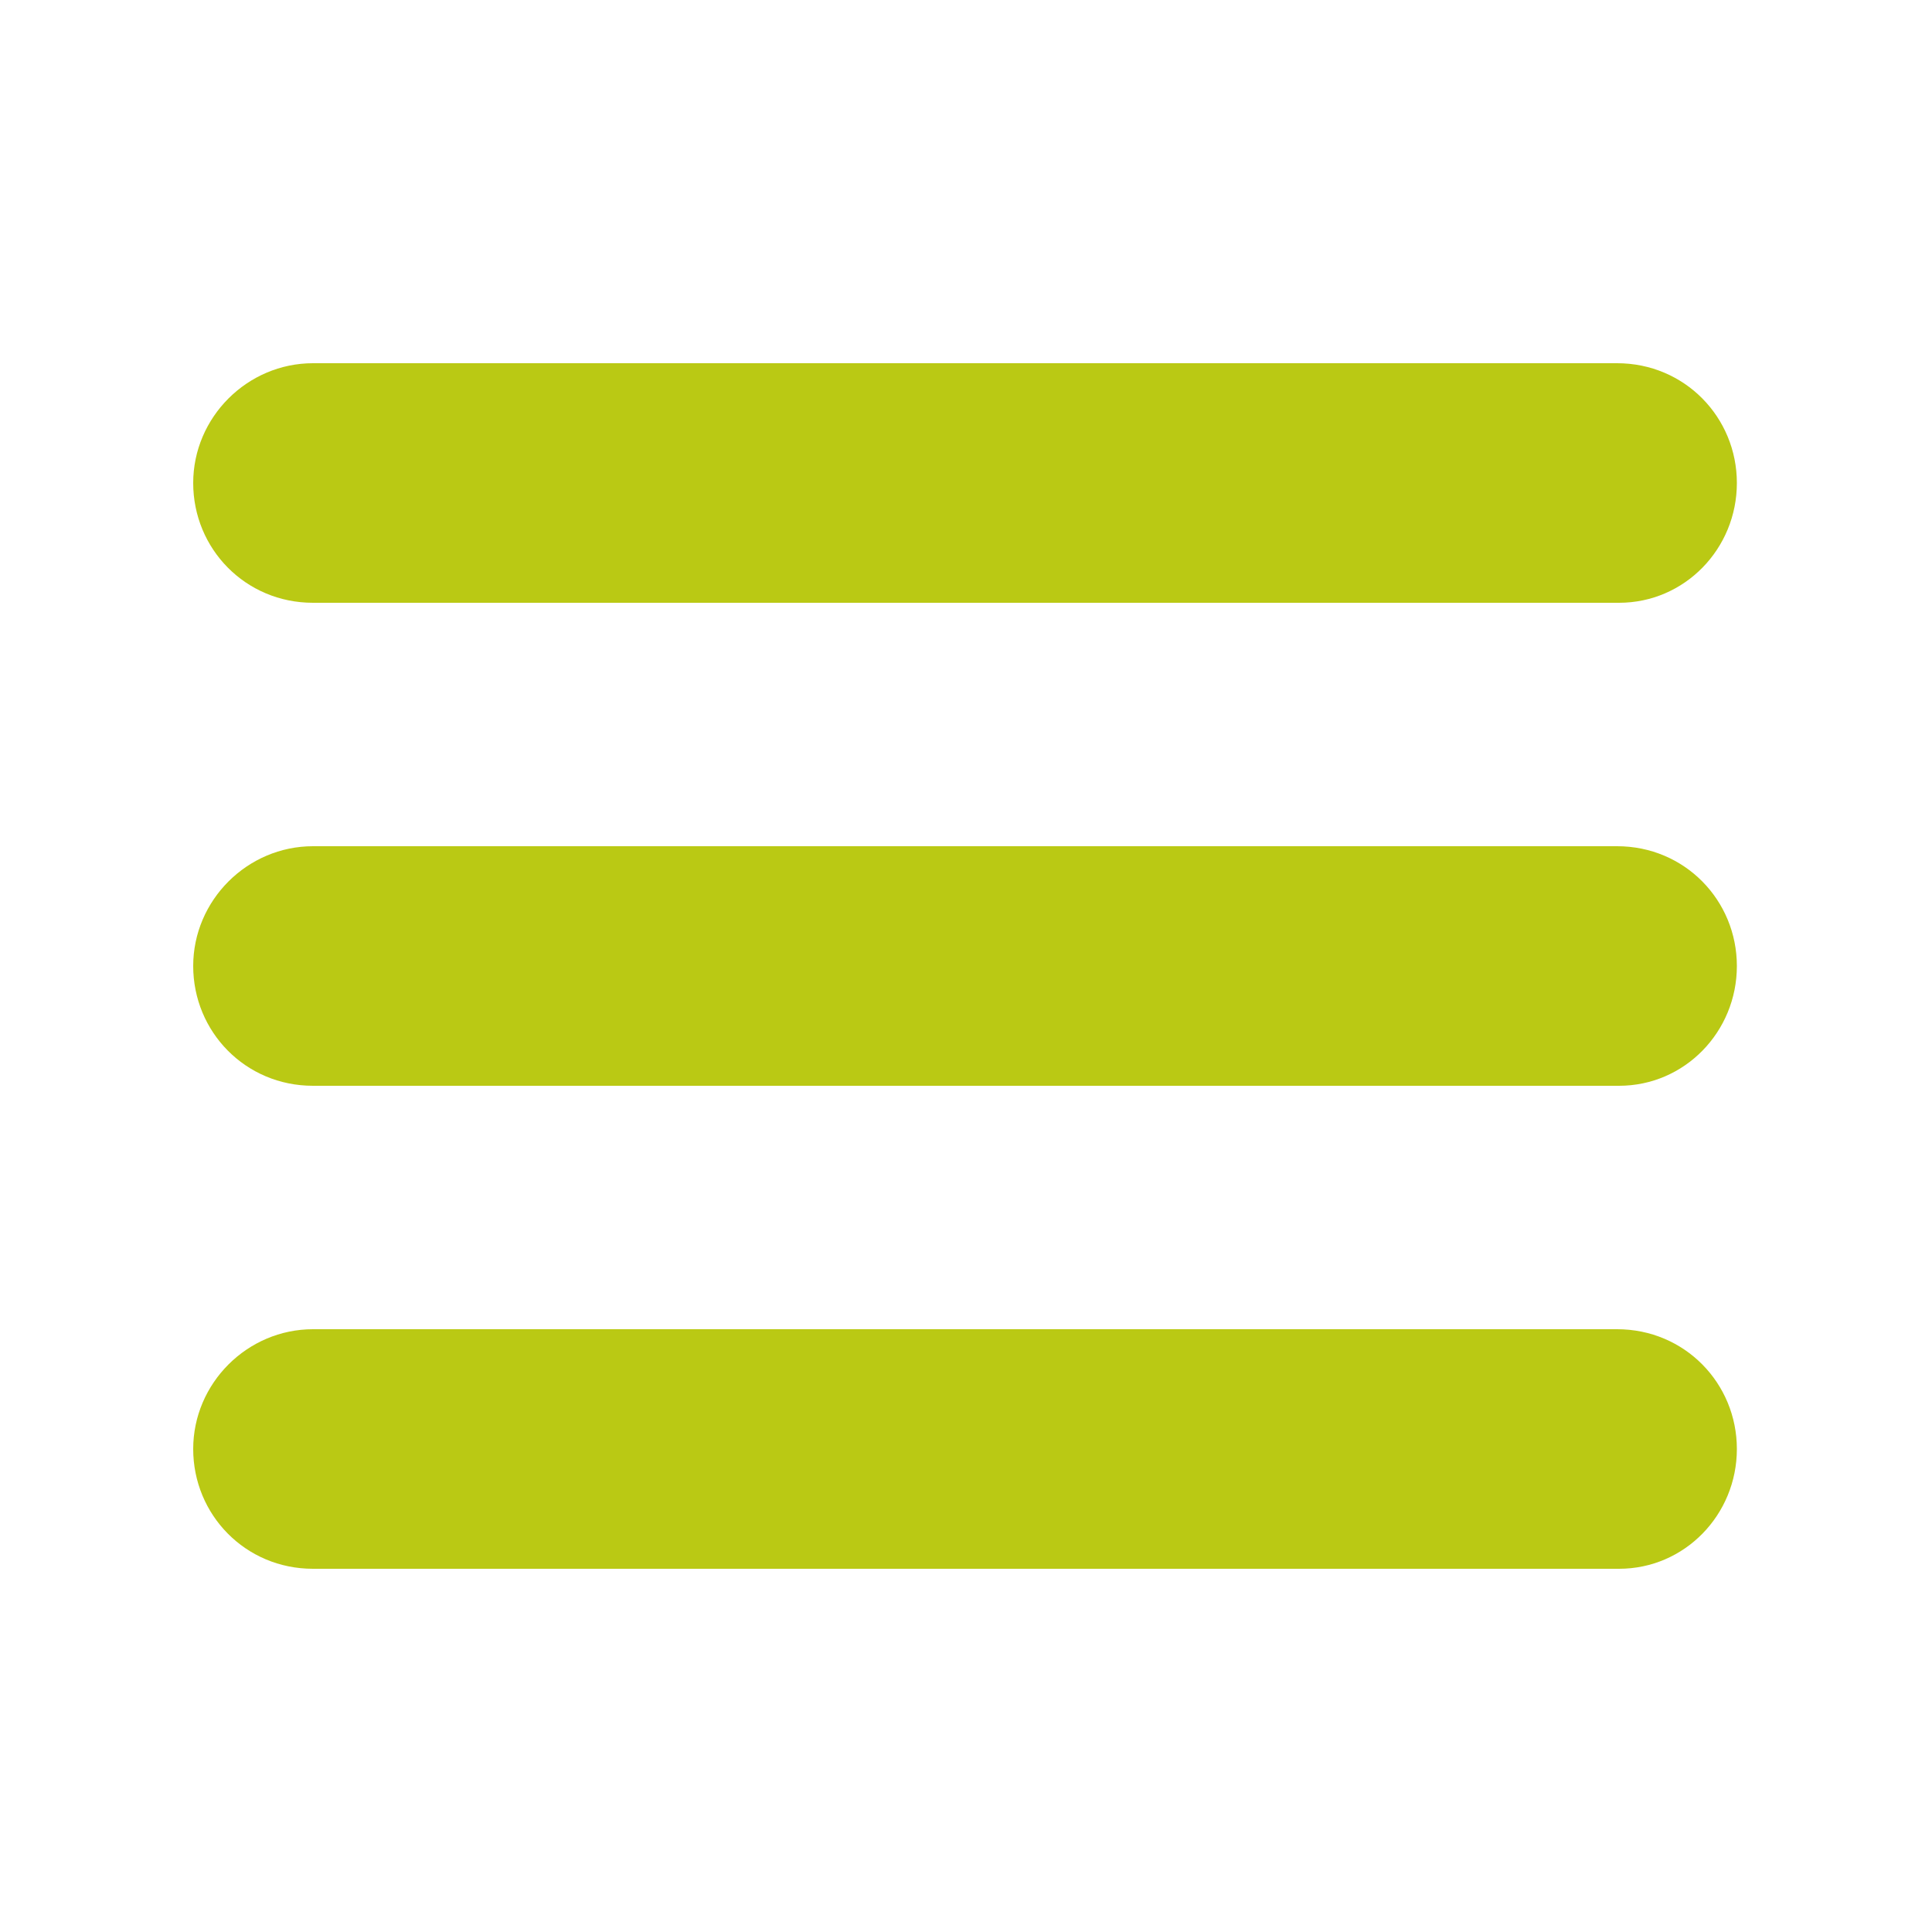
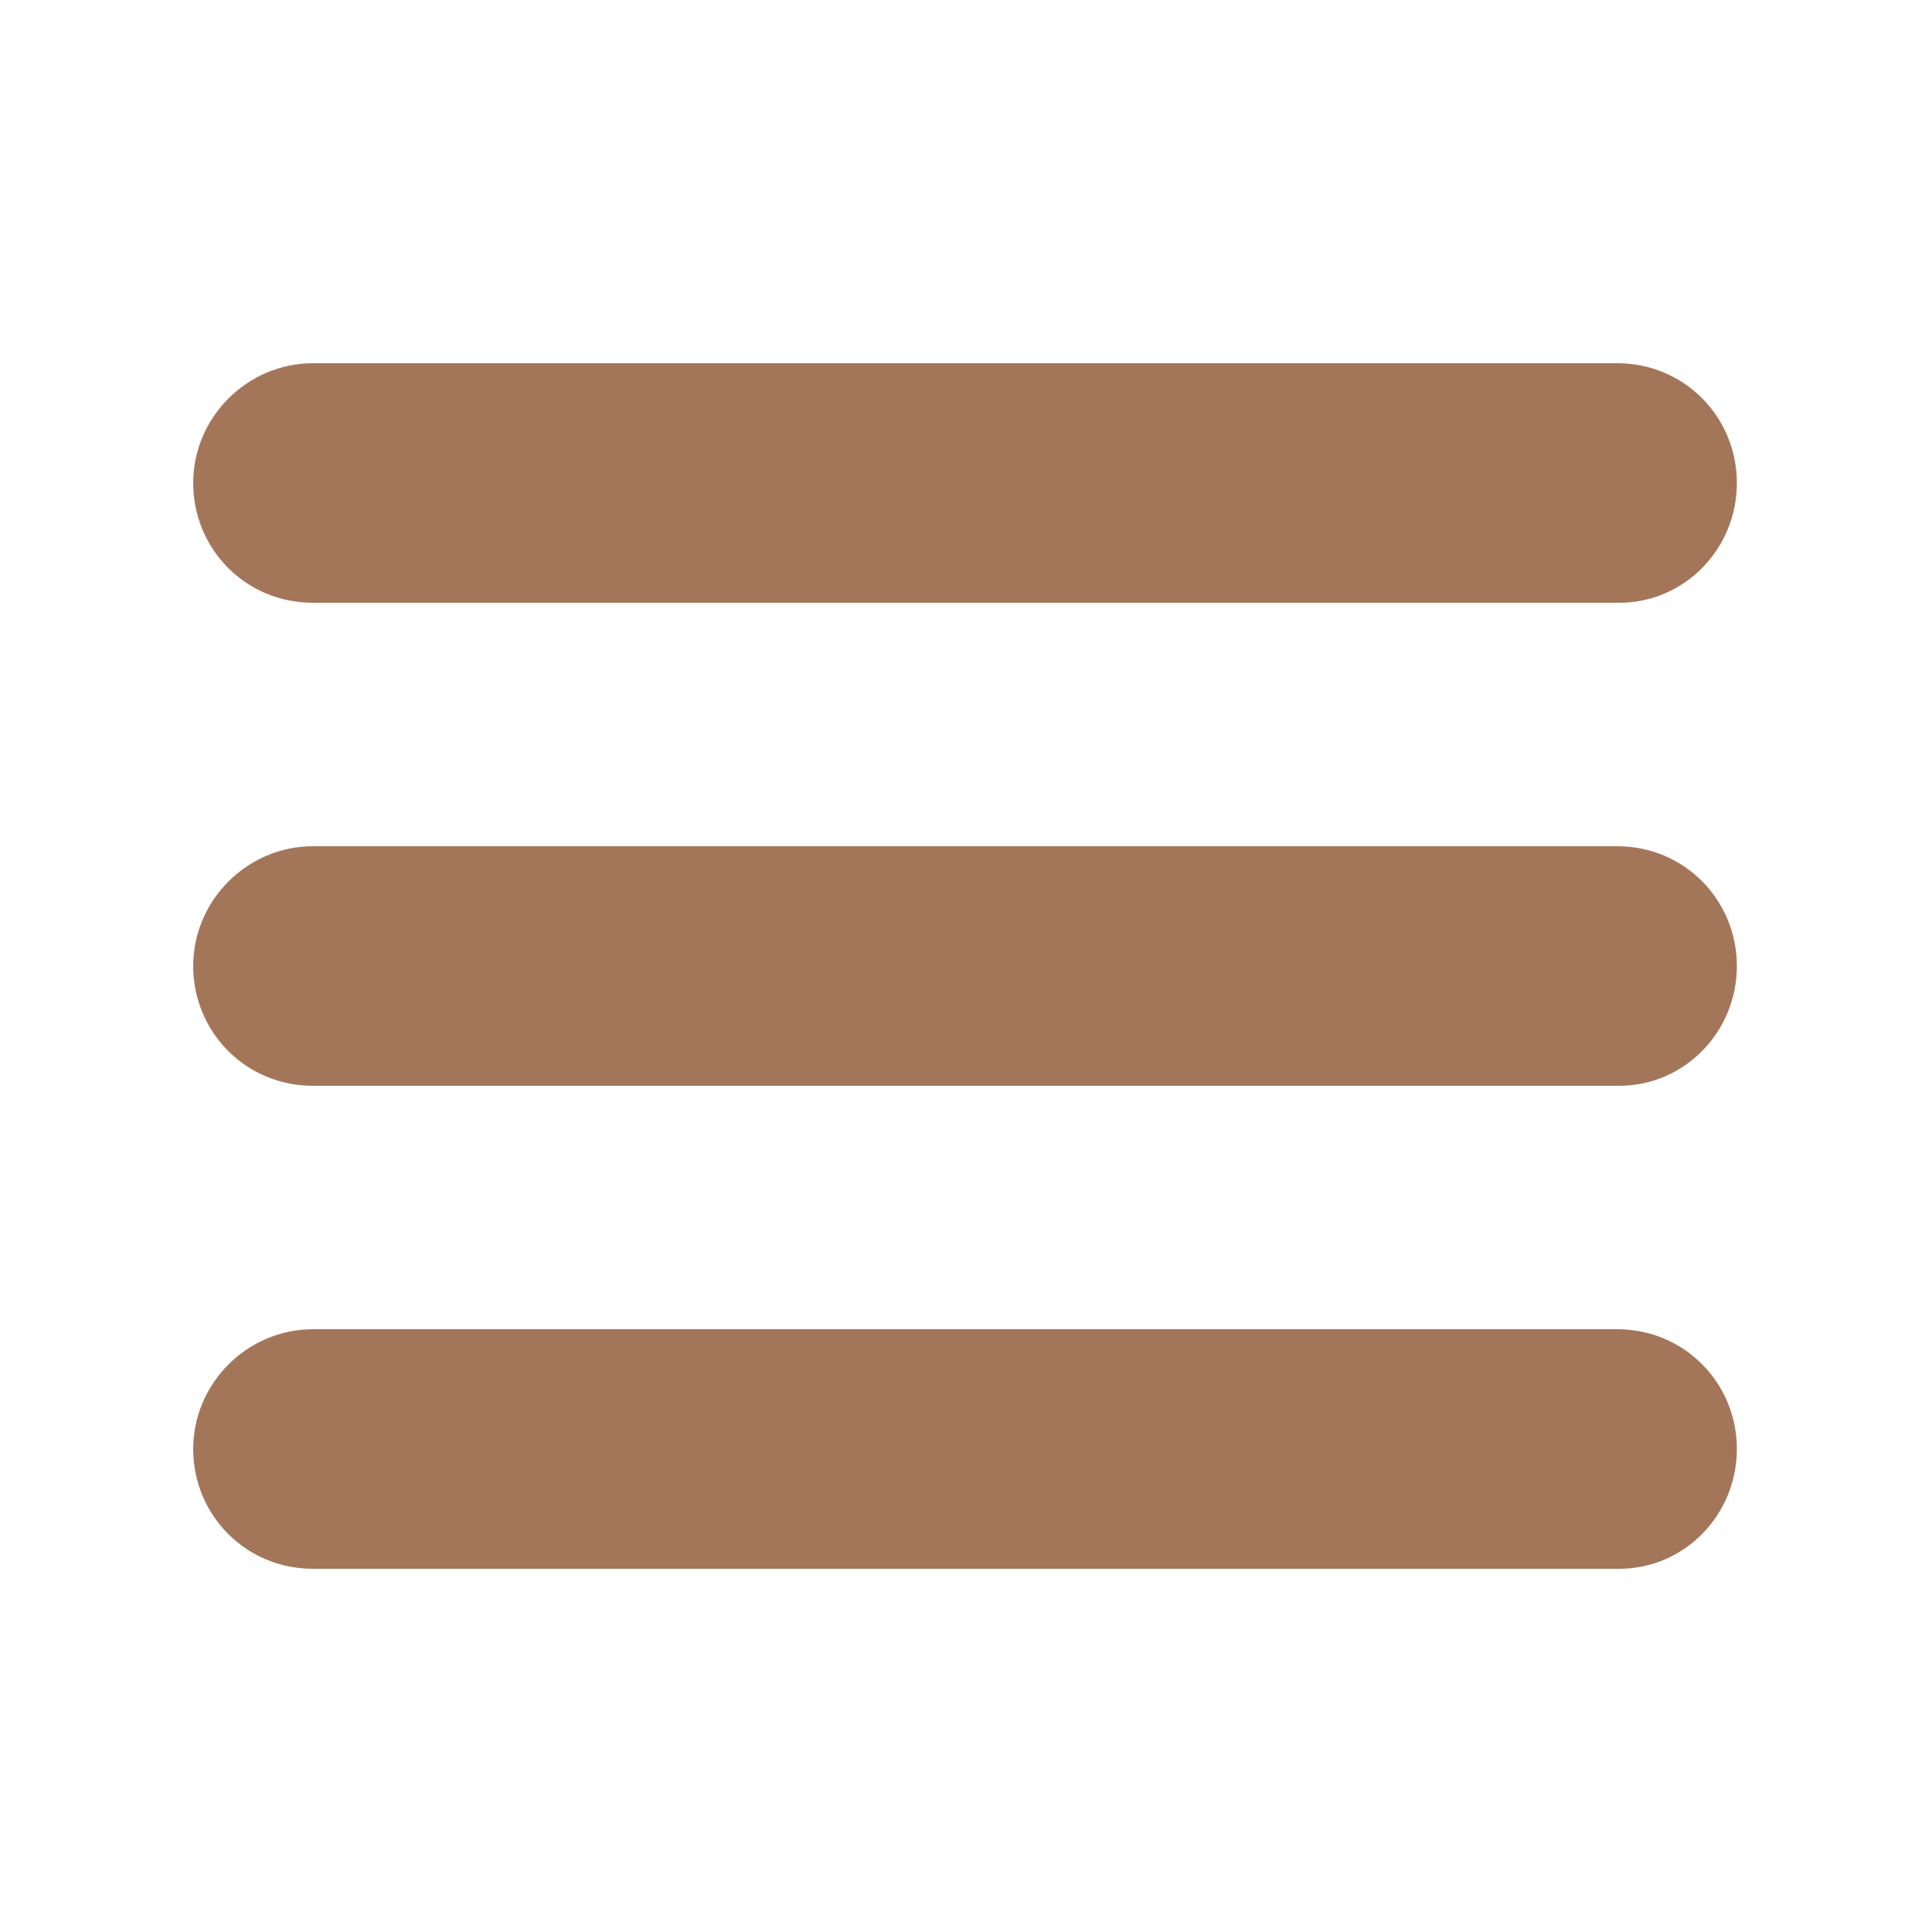
<svg xmlns="http://www.w3.org/2000/svg" width="200" height="200" viewBox="0 0 200 200" fill="none">
-   <path d="M167.6 62.4H32.4C25.4 62.4 20 56.8 20 50C20 43.2 25.6 37.6 32.4 37.6H167.4C174.4 37.6 179.8 43.2 179.8 50C179.8 56.8 174.4 62.4 167.6 62.4Z" fill="#BAC914" />
-   <path d="M167.6 112.4H32.4C25.4 112.4 20 106.8 20 100C20 93.2 25.6 87.6 32.4 87.6H167.4C174.4 87.6 179.8 93.2 179.8 100C179.8 106.8 174.4 112.4 167.6 112.4Z" fill="#BAC914" />
-   <path d="M167.6 162.4H32.4C25.4 162.4 20 156.8 20 150C20 143.2 25.6 137.6 32.4 137.6H167.4C174.4 137.6 179.8 143.2 179.8 150C179.8 156.8 174.4 162.4 167.6 162.4Z" fill="#BAC914" />
+   <path d="M167.6 62.4H32.4C25.4 62.4 20 56.8 20 50C20 43.2 25.6 37.6 32.4 37.6H167.4C174.4 37.6 179.8 43.2 179.8 50C179.8 56.8 174.4 62.4 167.6 62.4Z" fill="#A47659" />
+   <path d="M167.6 112.4H32.4C25.4 112.4 20 106.8 20 100C20 93.2 25.6 87.6 32.4 87.6H167.4C174.4 87.6 179.8 93.2 179.8 100C179.8 106.8 174.4 112.4 167.6 112.4Z" fill="#A47659" />
+   <path d="M167.6 162.4H32.4C25.4 162.4 20 156.8 20 150C20 143.2 25.6 137.6 32.4 137.6H167.4C174.4 137.6 179.8 143.2 179.8 150C179.8 156.8 174.4 162.4 167.6 162.4Z" fill="#A47659" />
</svg>
